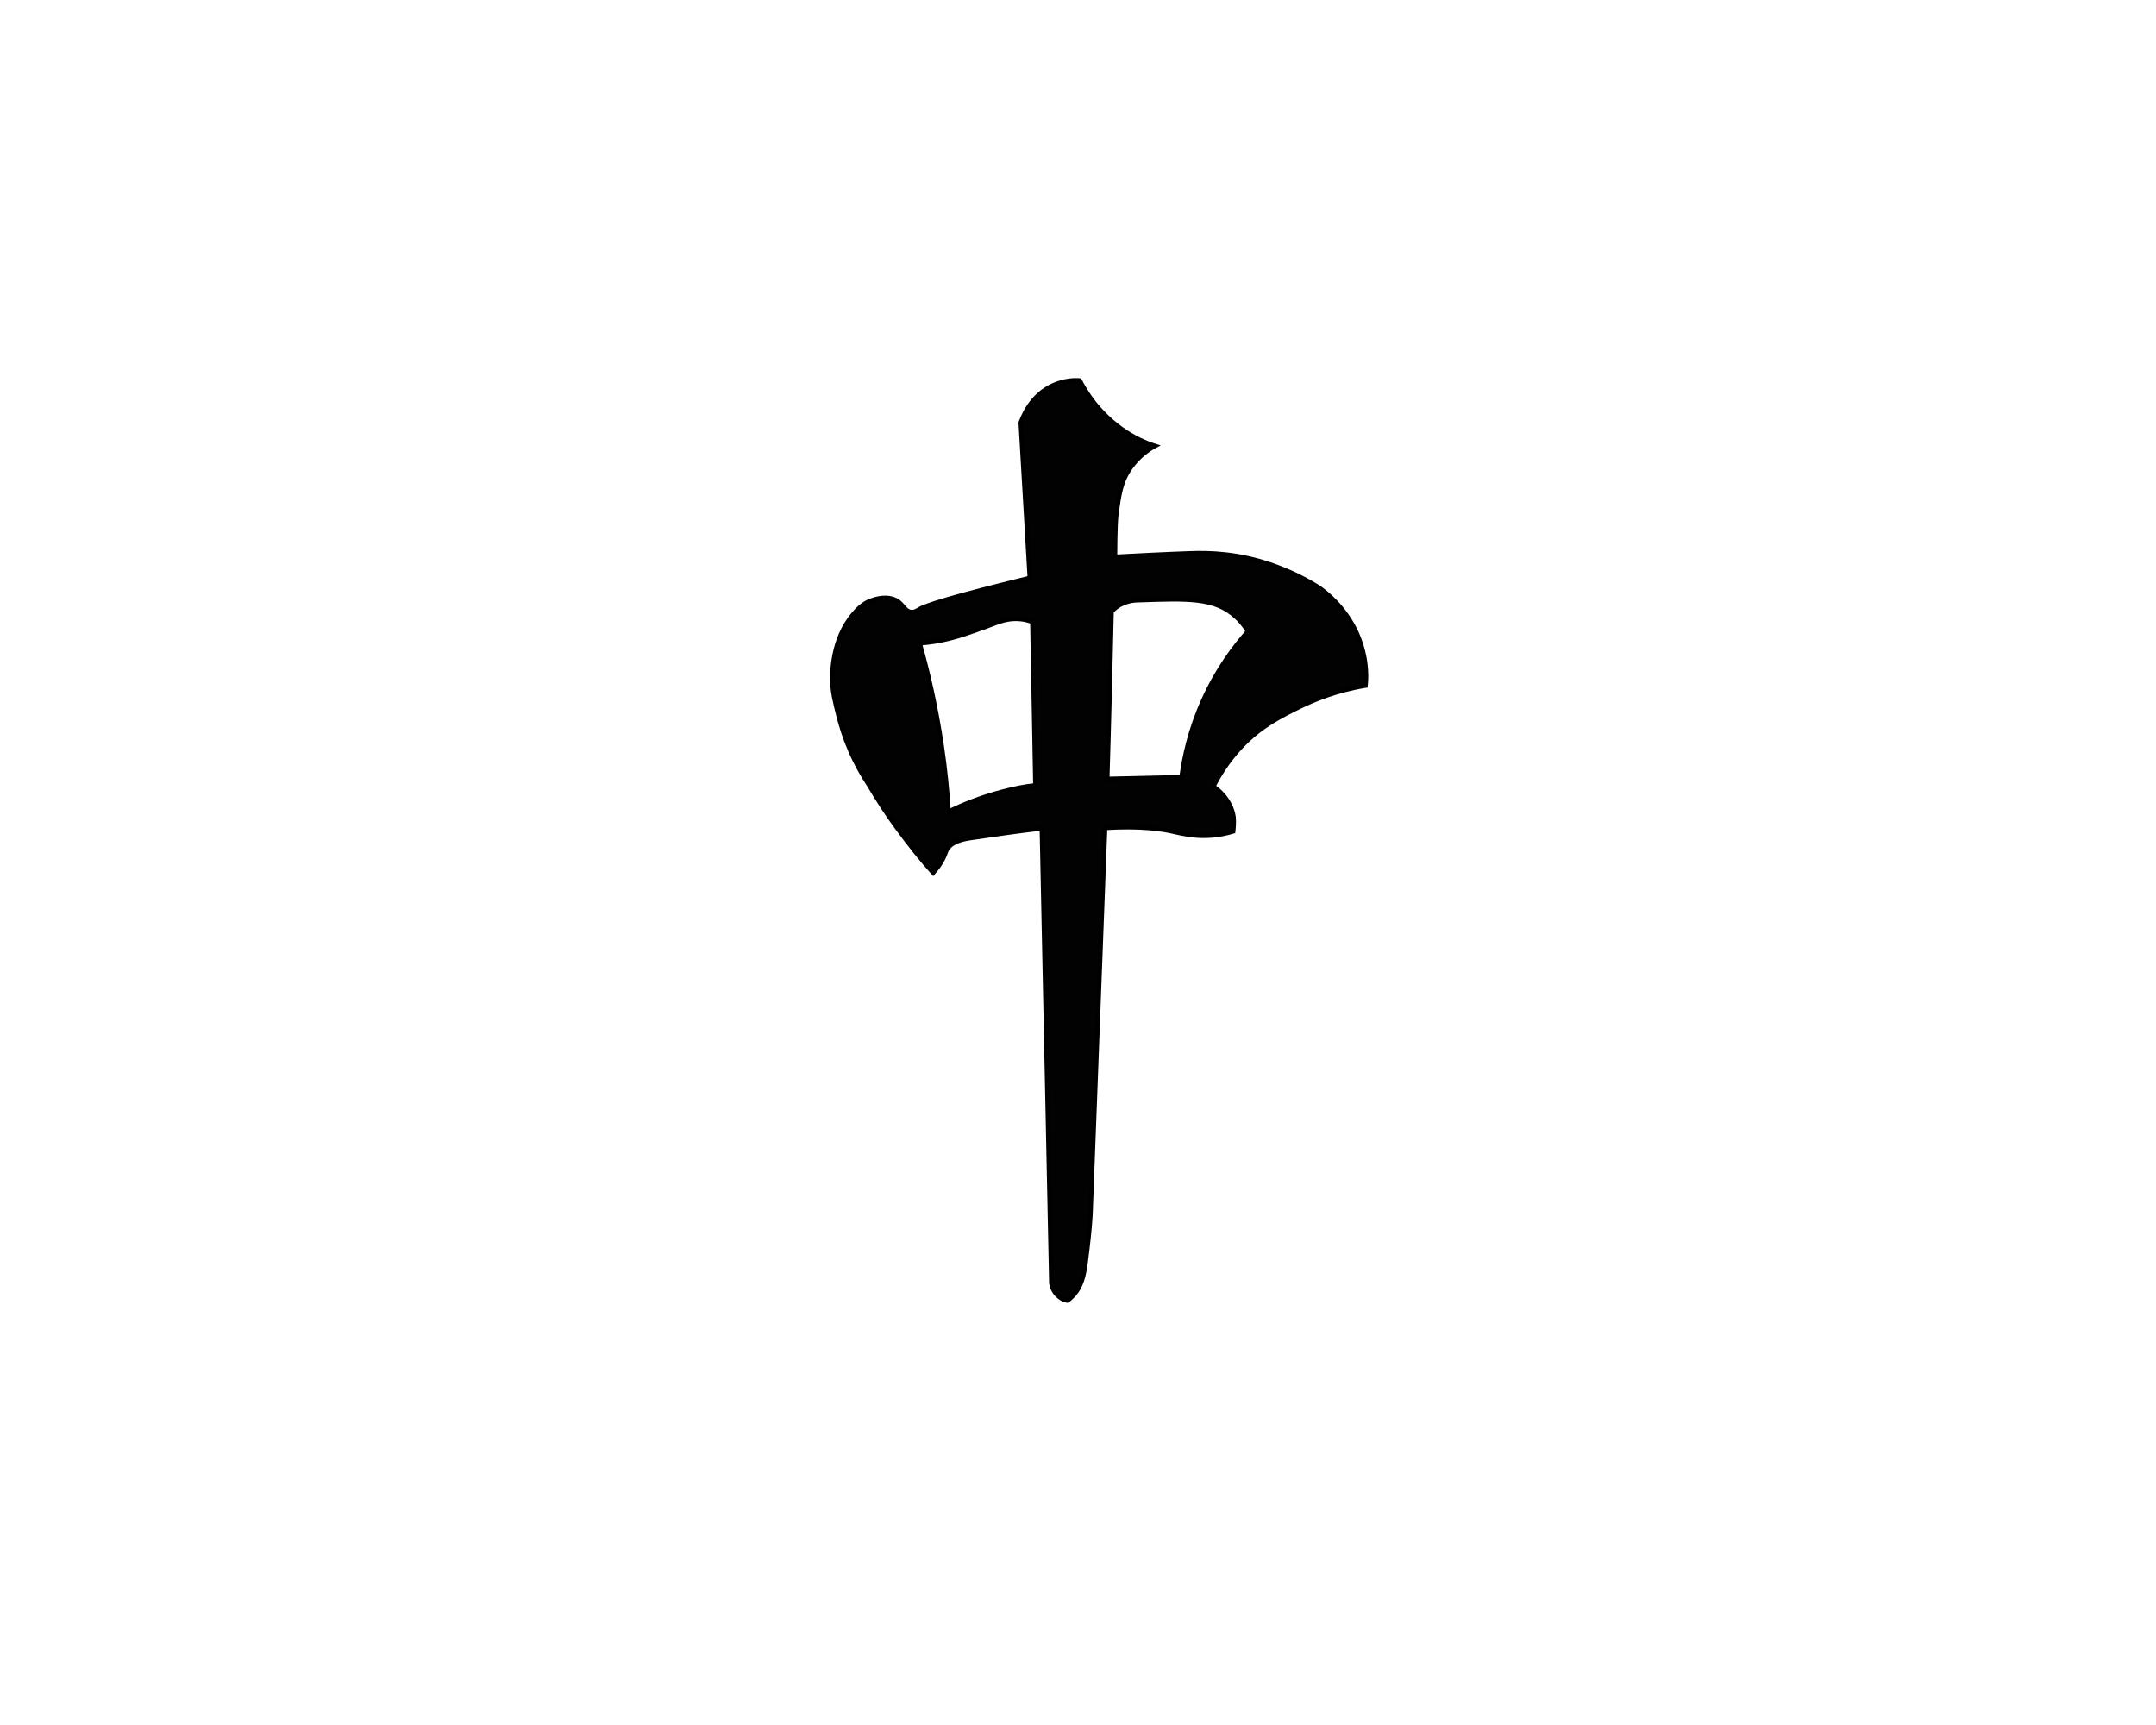
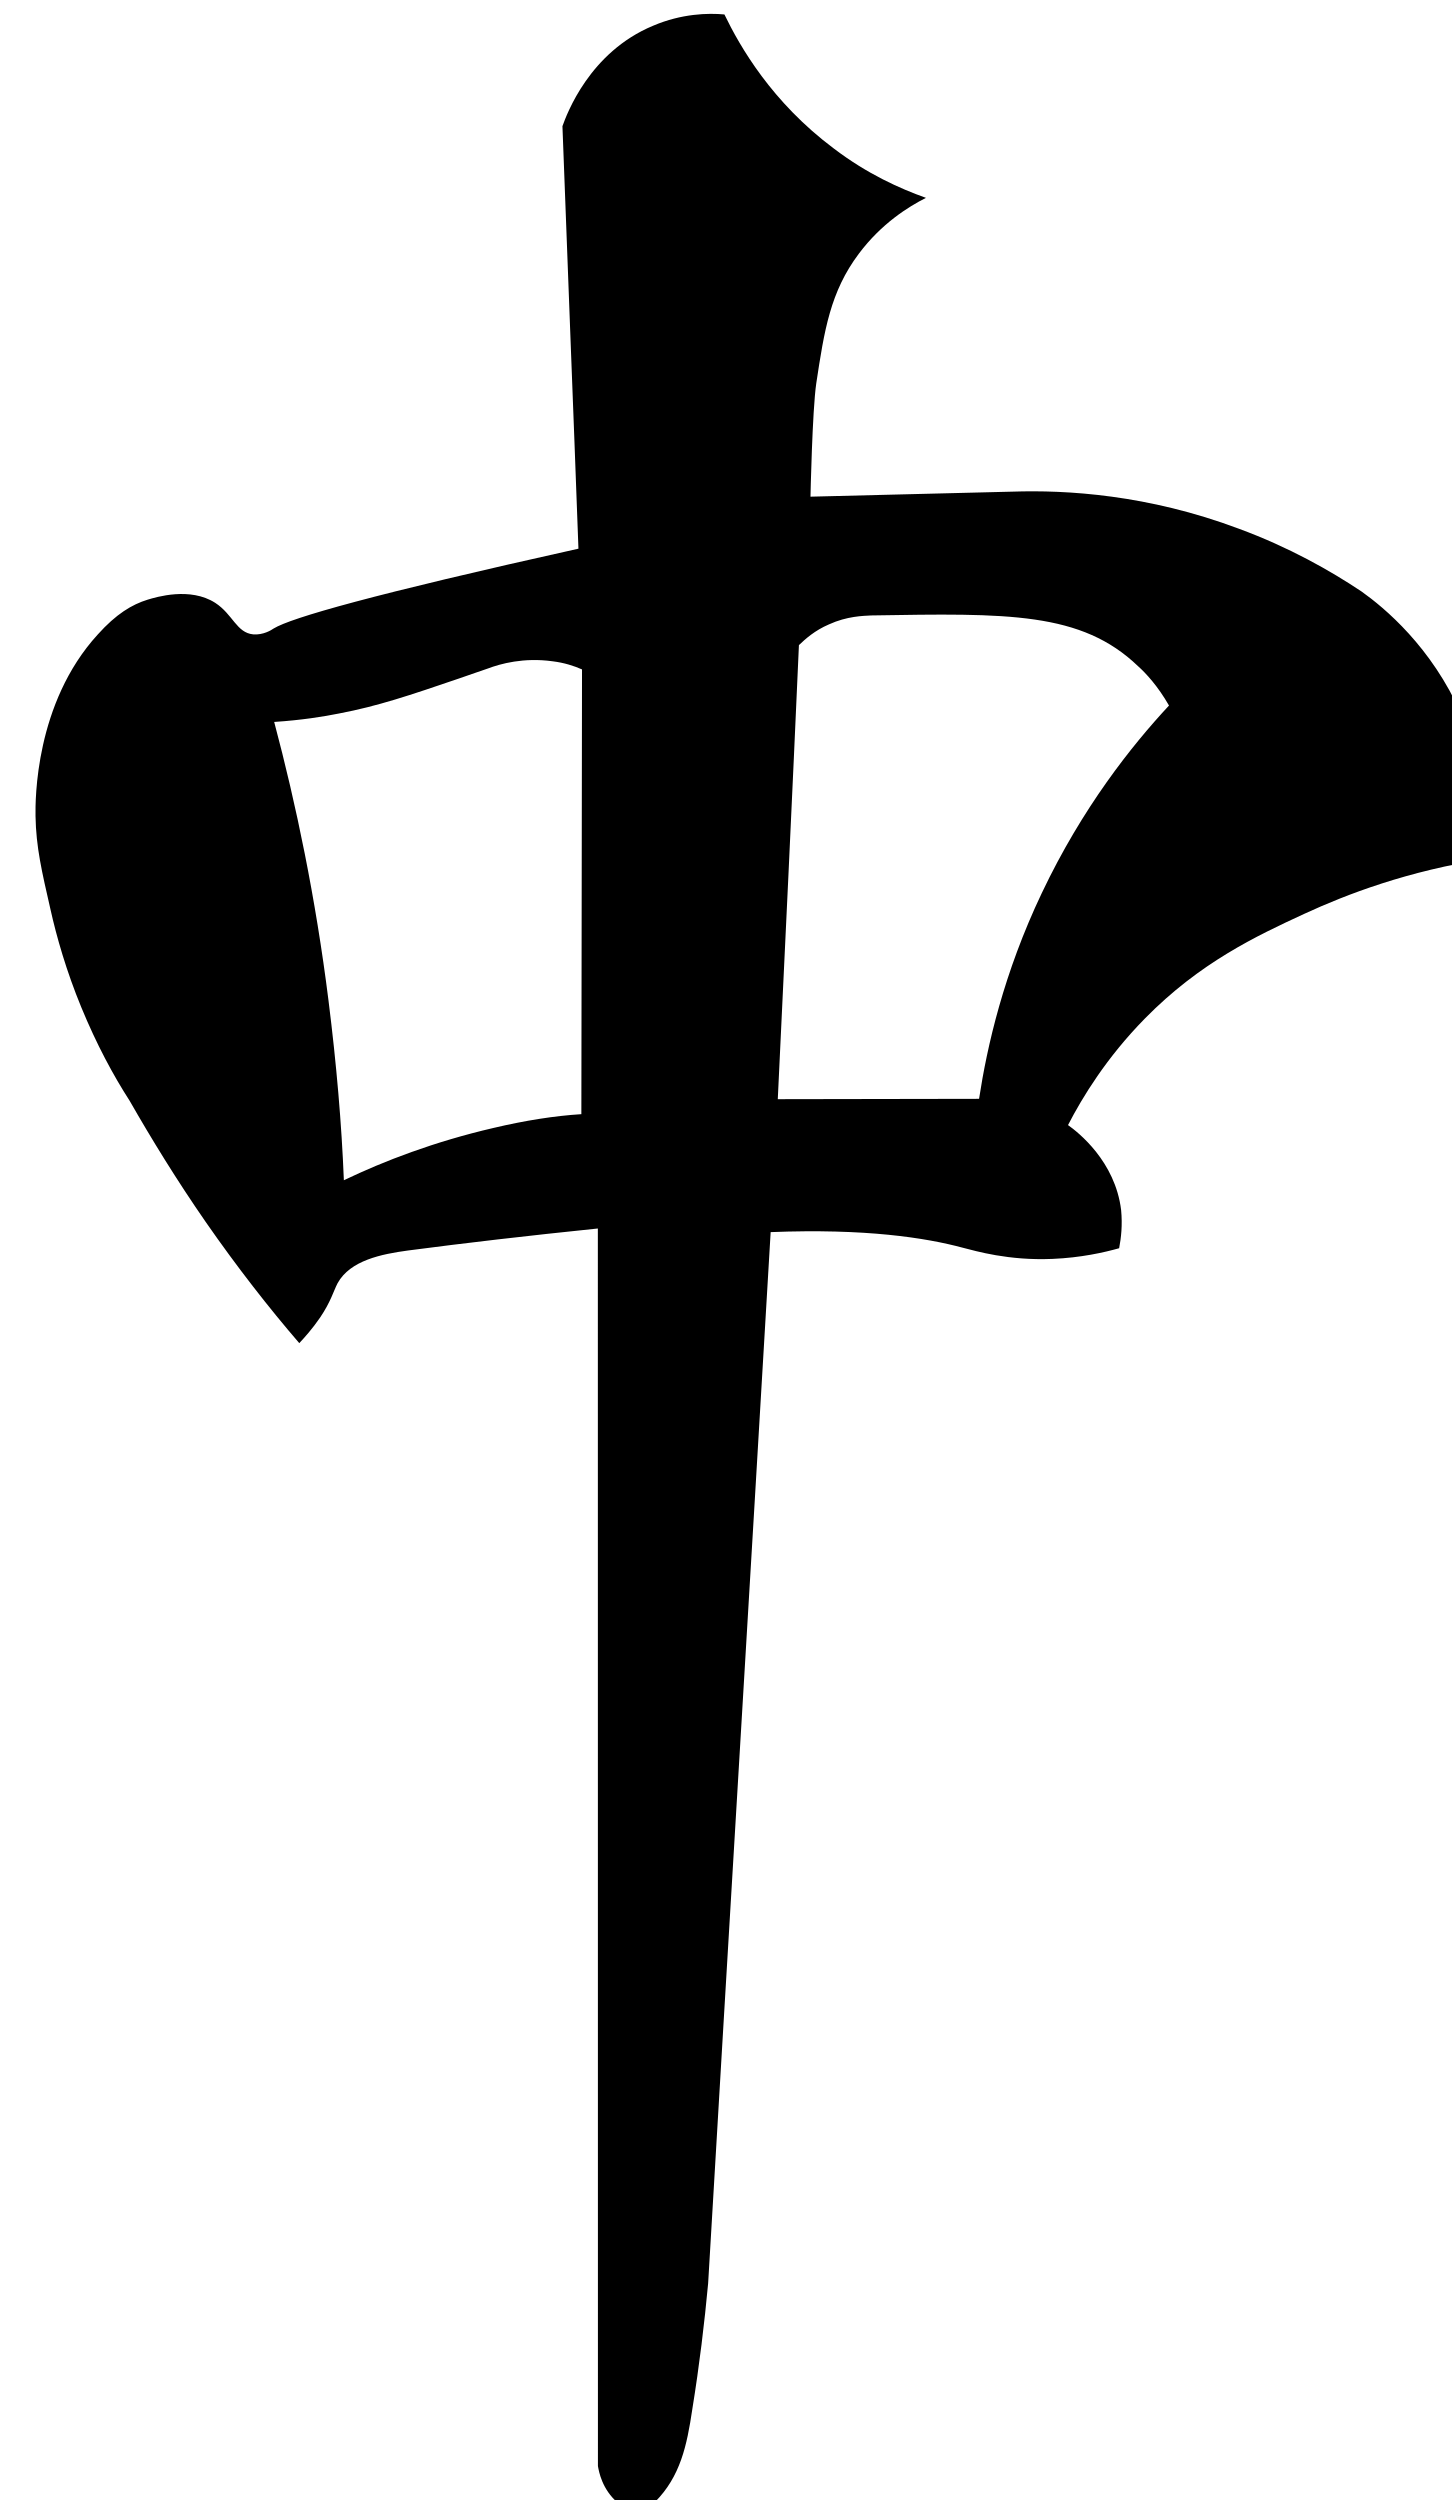
- <svg xmlns="http://www.w3.org/2000/svg" version="1.1" id="Layer_1" x="0px" y="0px" viewBox="0 0 500 400" style="enable-background:new 0 0 500 400;" xml:space="preserve">
-   <style type="text/css">
- 	.st0{fill:#020203;stroke:#000000;stroke-miterlimit:10;}
- </style>
-   <path id="Teken" class="st0" d="M314.5,146.5c-2.7-5.7-6.8-9-8.7-10.3c-2.7-1.7-6.3-3.6-10.6-5.1c-7.8-2.8-14.8-3-19.4-2.8  c-5.7,0.2-11.5,0.5-17.2,0.8c0,0,0-7.4,0.3-9.7c0.6-4.5,1-7.8,3.4-11.1c1.9-2.6,4.1-4.1,5.6-4.9c-2.2-0.7-5-1.9-7.9-4  c-5.4-3.9-8.2-8.5-9.6-11.2c-1.4-0.1-3.6,0-6.1,1.1c-5.4,2.4-7.2,7.7-7.6,8.7c0.7,12,1.4,24,2.1,36c-17.6,4.3-24.4,6.4-25.8,7.4  c-0.2,0.1-0.9,0.6-1.7,0.5c-1.4-0.1-1.8-1.7-3.3-2.6c-2.2-1.3-5-0.4-5.8-0.1c-1.3,0.4-2.7,1.3-4.2,3.1c-5.2,6-5,14.2-5,15.6  c0.1,2.7,0.6,4.7,1.4,7.9c0.6,2.4,1.5,5.3,2.8,8.3c1.4,3.2,2.9,5.8,4.3,7.9c1.9,3.2,4.1,6.7,6.7,10.2c2.8,3.8,5.5,7.2,8.2,10.2  c0.4-0.5,1.1-1.2,1.7-2.2c0.9-1.4,1.1-2.3,1.4-3c1-2,3.7-2.6,5.9-2.9c4.8-0.7,10.2-1.5,16.2-2.2c0.7,35.2,1.5,70.4,2.2,105.5  c0.1,0.5,0.4,2,1.8,3.1c0.7,0.6,1.4,0.8,1.9,0.9c0.4-0.2,0.8-0.6,1.3-1.1c2.1-2.2,2.6-4.9,3-7.9c0.5-3.9,0.9-7.5,1.1-10.8  c1.1-29.9,2.3-59.8,3.4-89.8c8.1-0.5,13.2,0.2,16.4,1c1.1,0.2,3.9,1,7.6,0.8c2.4-0.1,4.4-0.6,5.7-1c0.1-0.9,0.2-2,0.1-3.3  c-0.6-4.1-3.8-6.6-4.7-7.1c1.2-2.4,3.2-5.8,6.4-9.2c4.6-4.9,9.4-7.2,13.4-9.2c3.5-1.7,8.7-3.9,15.5-5  C317,156.4,316.9,151.7,314.5,146.5z M232.7,183.5c-5,1.3-9.3,3-12.7,4.7c-0.3-4.8-0.8-9.9-1.6-15.3c-1.3-8.7-3.1-16.7-5.1-23.7  c2.3-0.2,4.2-0.5,5.5-0.8c3.3-0.7,6-1.7,10.2-3.2c1-0.4,1.9-0.7,2.4-0.9c1.1-0.4,3.1-1,5.5-0.7c1,0.1,1.8,0.4,2.5,0.6  c0.2,12.6,0.5,25.2,0.7,37.9C237.9,182.3,235.4,182.8,232.7,183.5z M279,162.5c-3.1,6.9-4.4,13.2-5,17.7l-17.2,0.4  c0.4-12.9,0.7-25.8,1-38.8c0.5-0.5,1.3-1.3,2.5-1.8c1.5-0.7,2.9-0.8,3.6-0.8c11.6-0.4,17.9-0.7,22.8,3.9c0.7,0.6,1.7,1.7,2.7,3.3  C286.4,149.8,282.3,155.1,279,162.5z" />
+ <svg xmlns="http://www.w3.org/2000/svg">
+   <path d="M525.167 256.764C514.465 232.436 497.477 218.383 489.295 212.565C478.03 205.038 463.201 196.636 445.256 190.023C412.468 177.704 383.207 176.037 363.846 176.684C339.724 177.232 315.388 177.944 291.266 178.491C291.266 178.491 291.915 147.531 293.342 137.785C296.229 118.713 298.374 104.852 308.651 91.161C316.804 80.291 326.456 74.299 332.761 71.102C323.473 67.789 311.738 62.57 299.665 53.383C277.337 36.69 265.911 16.729 260.337 5.192C254.531 4.649 244.958 4.869 234.708 9.248C211.831 18.755 203.692 41.003 202.126 45.353C203.974 95.876 206.033 146.446 207.877 197.18C133.554 213.699 104.674 222.027 98.356 225.856C97.5 226.47 94.554 228.263 91.019 227.978C85.003 227.43 83.709 220.787 77.347 216.65C68.321 210.856 56.188 214.563 53.049 215.508C47.407 217.244 41.729 220.665 35.125 228.027C12.562 252.712 12.673 287.607 12.765 293.256C12.951 304.469 15.044 313.236 18.093 326.616C20.366 336.82 23.862 348.988 29.196 361.952C34.732 375.385 40.737 386.51 46.574 395.566C54.381 409.215 63.429 423.985 73.944 439.166C85.236 455.416 96.607 469.982 107.553 482.686C109.45 480.661 112.255 477.559 115.038 473.487C118.91 467.753 119.831 464.022 121.324 461.146C125.838 452.939 137.14 450.689 146.524 449.411C166.94 446.721 189.673 444.08 214.85 441.489C214.861 589.656 214.868 738.034 214.878 886.243C215.256 888.316 216.347 894.575 222.061 899.499C224.916 902.045 228.011 903.164 229.898 903.625C231.395 902.603 233.279 901.209 235.388 899.147C244.516 889.983 246.858 878.823 248.771 865.968C251.387 849.798 253.179 834.665 254.487 820.576C261.892 694.604 269.547 568.806 276.954 442.792C311.083 441.443 332.636 444.803 346.049 448.413C350.619 449.563 362.39 453.097 378.211 452.417C388.378 451.998 396.764 450.109 402.191 448.58C402.902 444.844 403.419 440.304 402.901 434.857C400.78 417.366 387.47 406.889 383.814 404.326C388.999 394.279 397.642 380.09 411.425 366.051C431.196 345.901 451.545 336.341 468.741 328.4C483.851 321.427 505.863 312.954 534.449 308.582C534.912 298.562 534.905 278.798 525.167 256.764ZM177.376 405.347C156.07 410.294 138.053 417.207 123.576 424.151C122.776 403.991 120.912 382.334 118.059 359.602C113.437 322.717 106.429 289.11 98.536 259.446C108.329 258.809 116.238 257.542 121.91 256.396C135.706 253.778 147.211 249.89 165 243.815C169.374 242.264 172.982 241.075 175.233 240.279C179.864 238.522 188.217 236.211 198.598 237.651C202.76 238.16 206.235 239.286 209.159 240.57C209.097 293.75 208.992 346.971 208.925 400.404C199.302 401.003 188.687 402.677 177.376 405.347ZM374.393 320.943C360.679 349.774 354.733 376.029 351.85 394.89L279.516 395.016C282.132 340.625 284.706 286.234 287.112 231.838C289.434 229.611 292.828 226.564 297.89 224.395C304.402 221.413 310.22 221.324 313.132 221.175C362.214 220.35 388.611 219.85 408.982 239.409C411.837 241.956 416.123 246.597 420.108 253.549C406.653 268.016 388.946 290.274 374.393 320.943Z" />
</svg>
